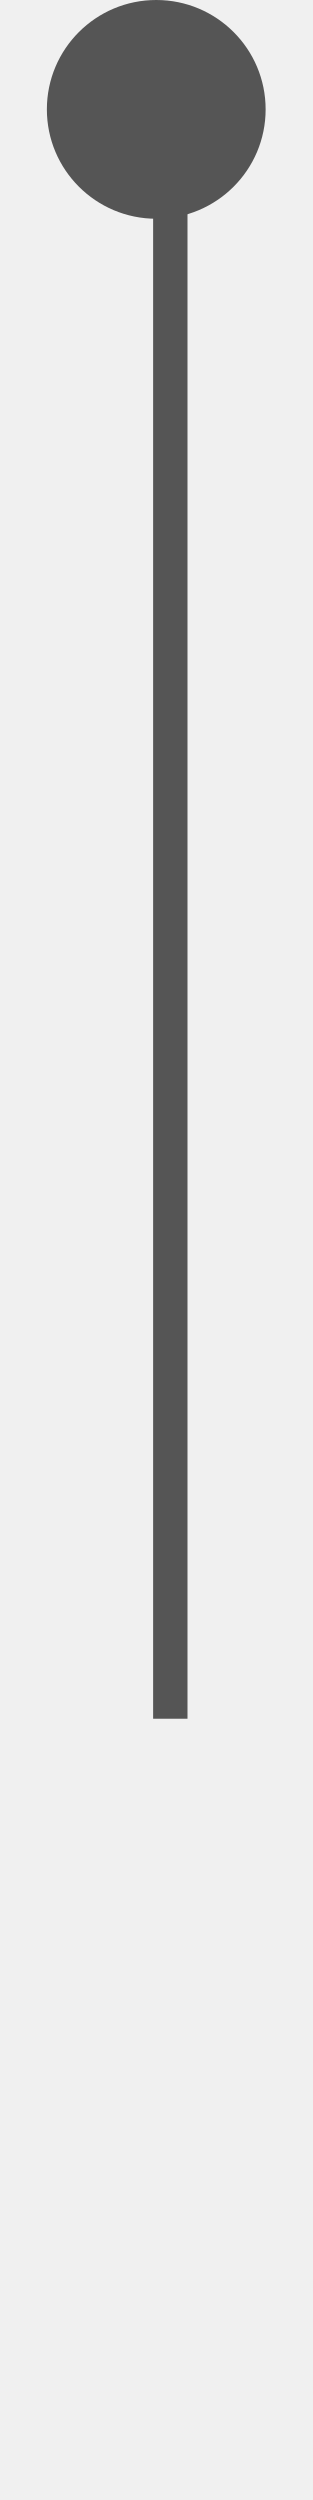
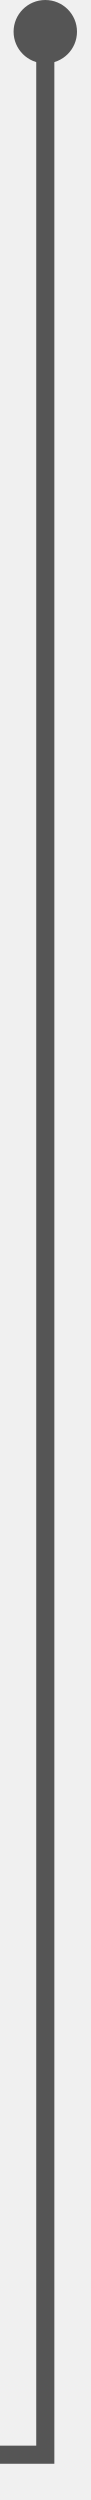
- <svg xmlns="http://www.w3.org/2000/svg" version="1.1" width="10px" height="80px" preserveAspectRatio="xMidYMin meet" viewBox="1420 1998  8 80">
+ <svg xmlns="http://www.w3.org/2000/svg" version="1.1" width="10px" height="276px" preserveAspectRatio="xMidYMin meet" viewBox="1085 1997  8 276">
  <defs>
-     <mask fill="white" id="clip1696">
-       <path d="M 1404 2053  L 1446 2053  L 1446 2092  L 1404 2092  Z M 1404 1988  L 1446 1988  L 1446 2159  L 1404 2159  Z " fill-rule="evenodd" />
+     <mask fill="white" id="clip128">
+       <path d="M 686 2248  L 770 2248  L 770 2287  L 686 2287  Z M 460 1933  L 1099 1933  L 1099 2287  L 460 2287  Z " fill-rule="evenodd" />
    </mask>
  </defs>
-   <path d="M 1424 2000  L 1424 2073  L 1425 2073  L 1425 2148  " stroke-width="2" stroke="#555555" fill="none" mask="url(#clip1696)" />
-   <path d="M 1424 1998  A 3.5 3.5 0 0 0 1420.5 2001.5 A 3.5 3.5 0 0 0 1424 2005 A 3.5 3.5 0 0 0 1427.5 2001.5 A 3.5 3.5 0 0 0 1424 1998 Z M 1429.293 2142.893  L 1425 2147.186  L 1420.707 2142.893  L 1419.293 2144.307  L 1424.293 2149.307  L 1425 2150.014  L 1425.707 2149.307  L 1430.707 2144.307  L 1429.293 2142.893  Z " fill-rule="nonzero" fill="#555555" stroke="none" mask="url(#clip1696)" />
+   <path d="M 1089 1999  L 1089 2268  L 463 2268  L 463 1943  L 503 1943  " stroke-width="2" stroke="#555555" fill="none" mask="url(#clip128)" />
+   <path d="M 1089 1997  A 3.5 3.5 0 0 0 1085.5 2000.5 A 3.5 3.5 0 0 0 1089 2004 A 3.5 3.5 0 0 0 1092.5 2000.5 A 3.5 3.5 0 0 0 1089 1997 Z M 497.893 1938.707  L 502.186 1943  L 497.893 1947.293  L 499.307 1948.707  L 504.307 1943.707  L 505.014 1943  L 504.307 1942.293  L 499.307 1937.293  L 497.893 1938.707  Z " fill-rule="nonzero" fill="#555555" stroke="none" mask="url(#clip128)" />
</svg>
